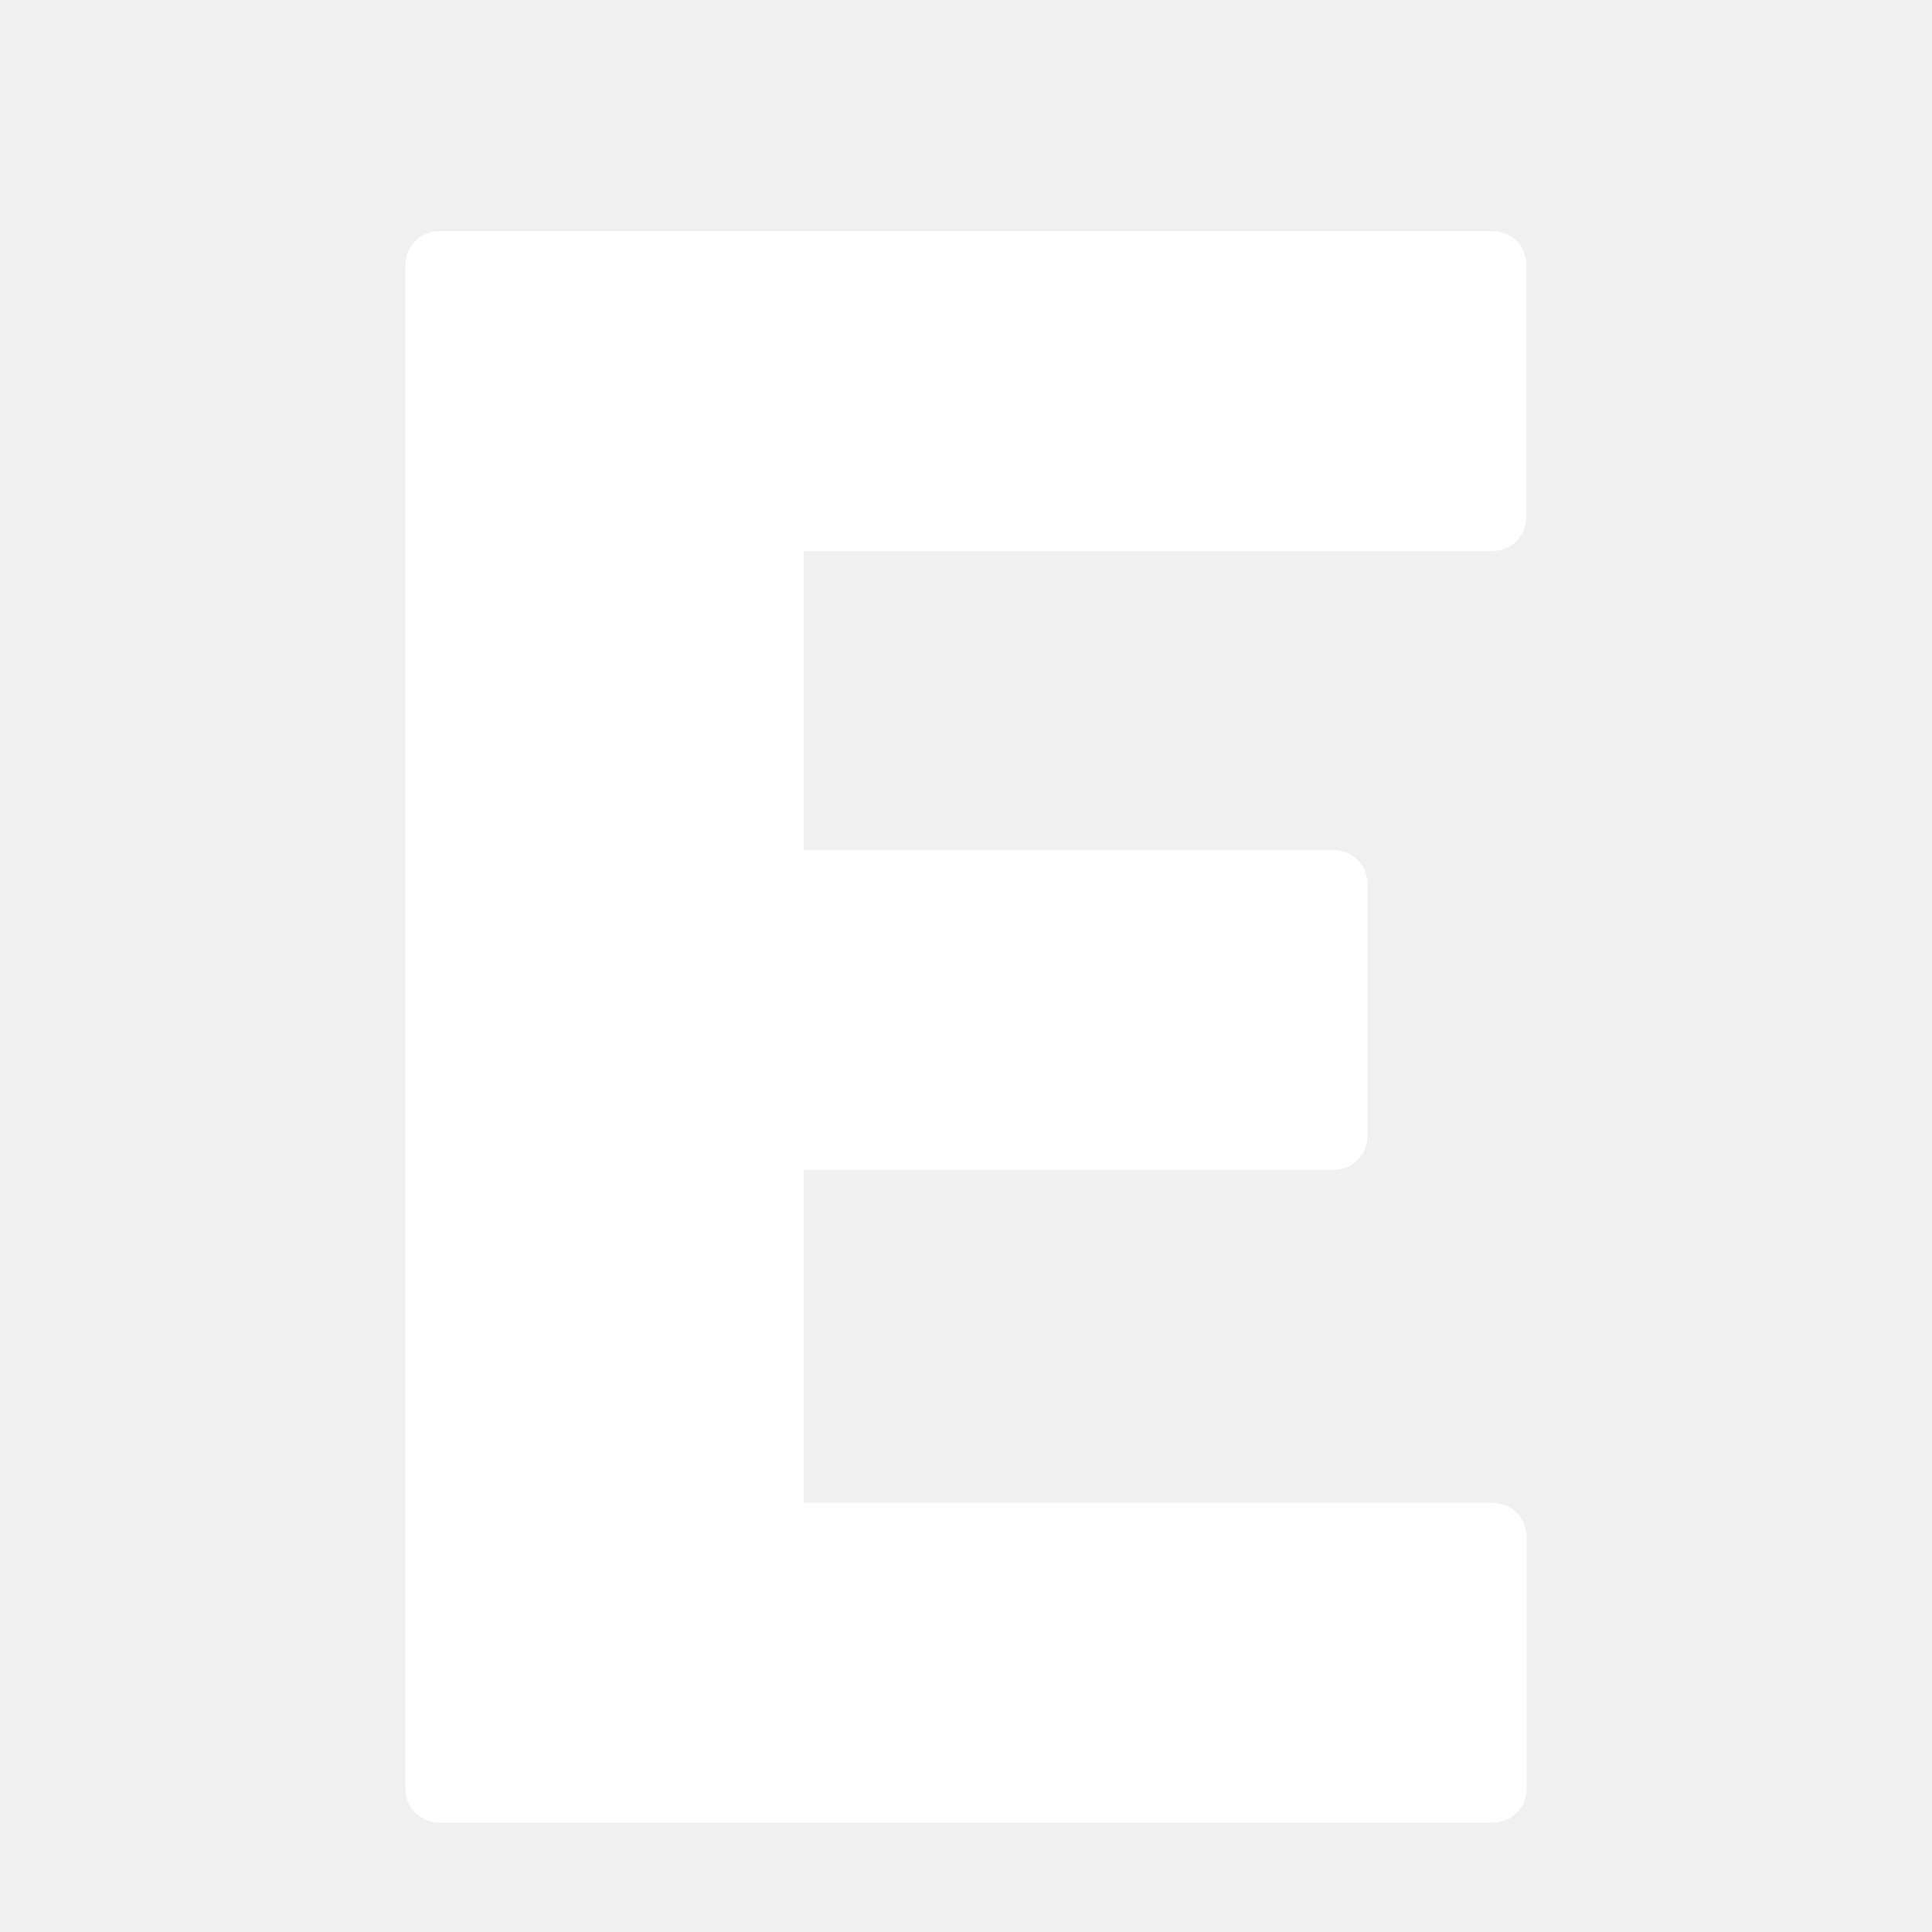
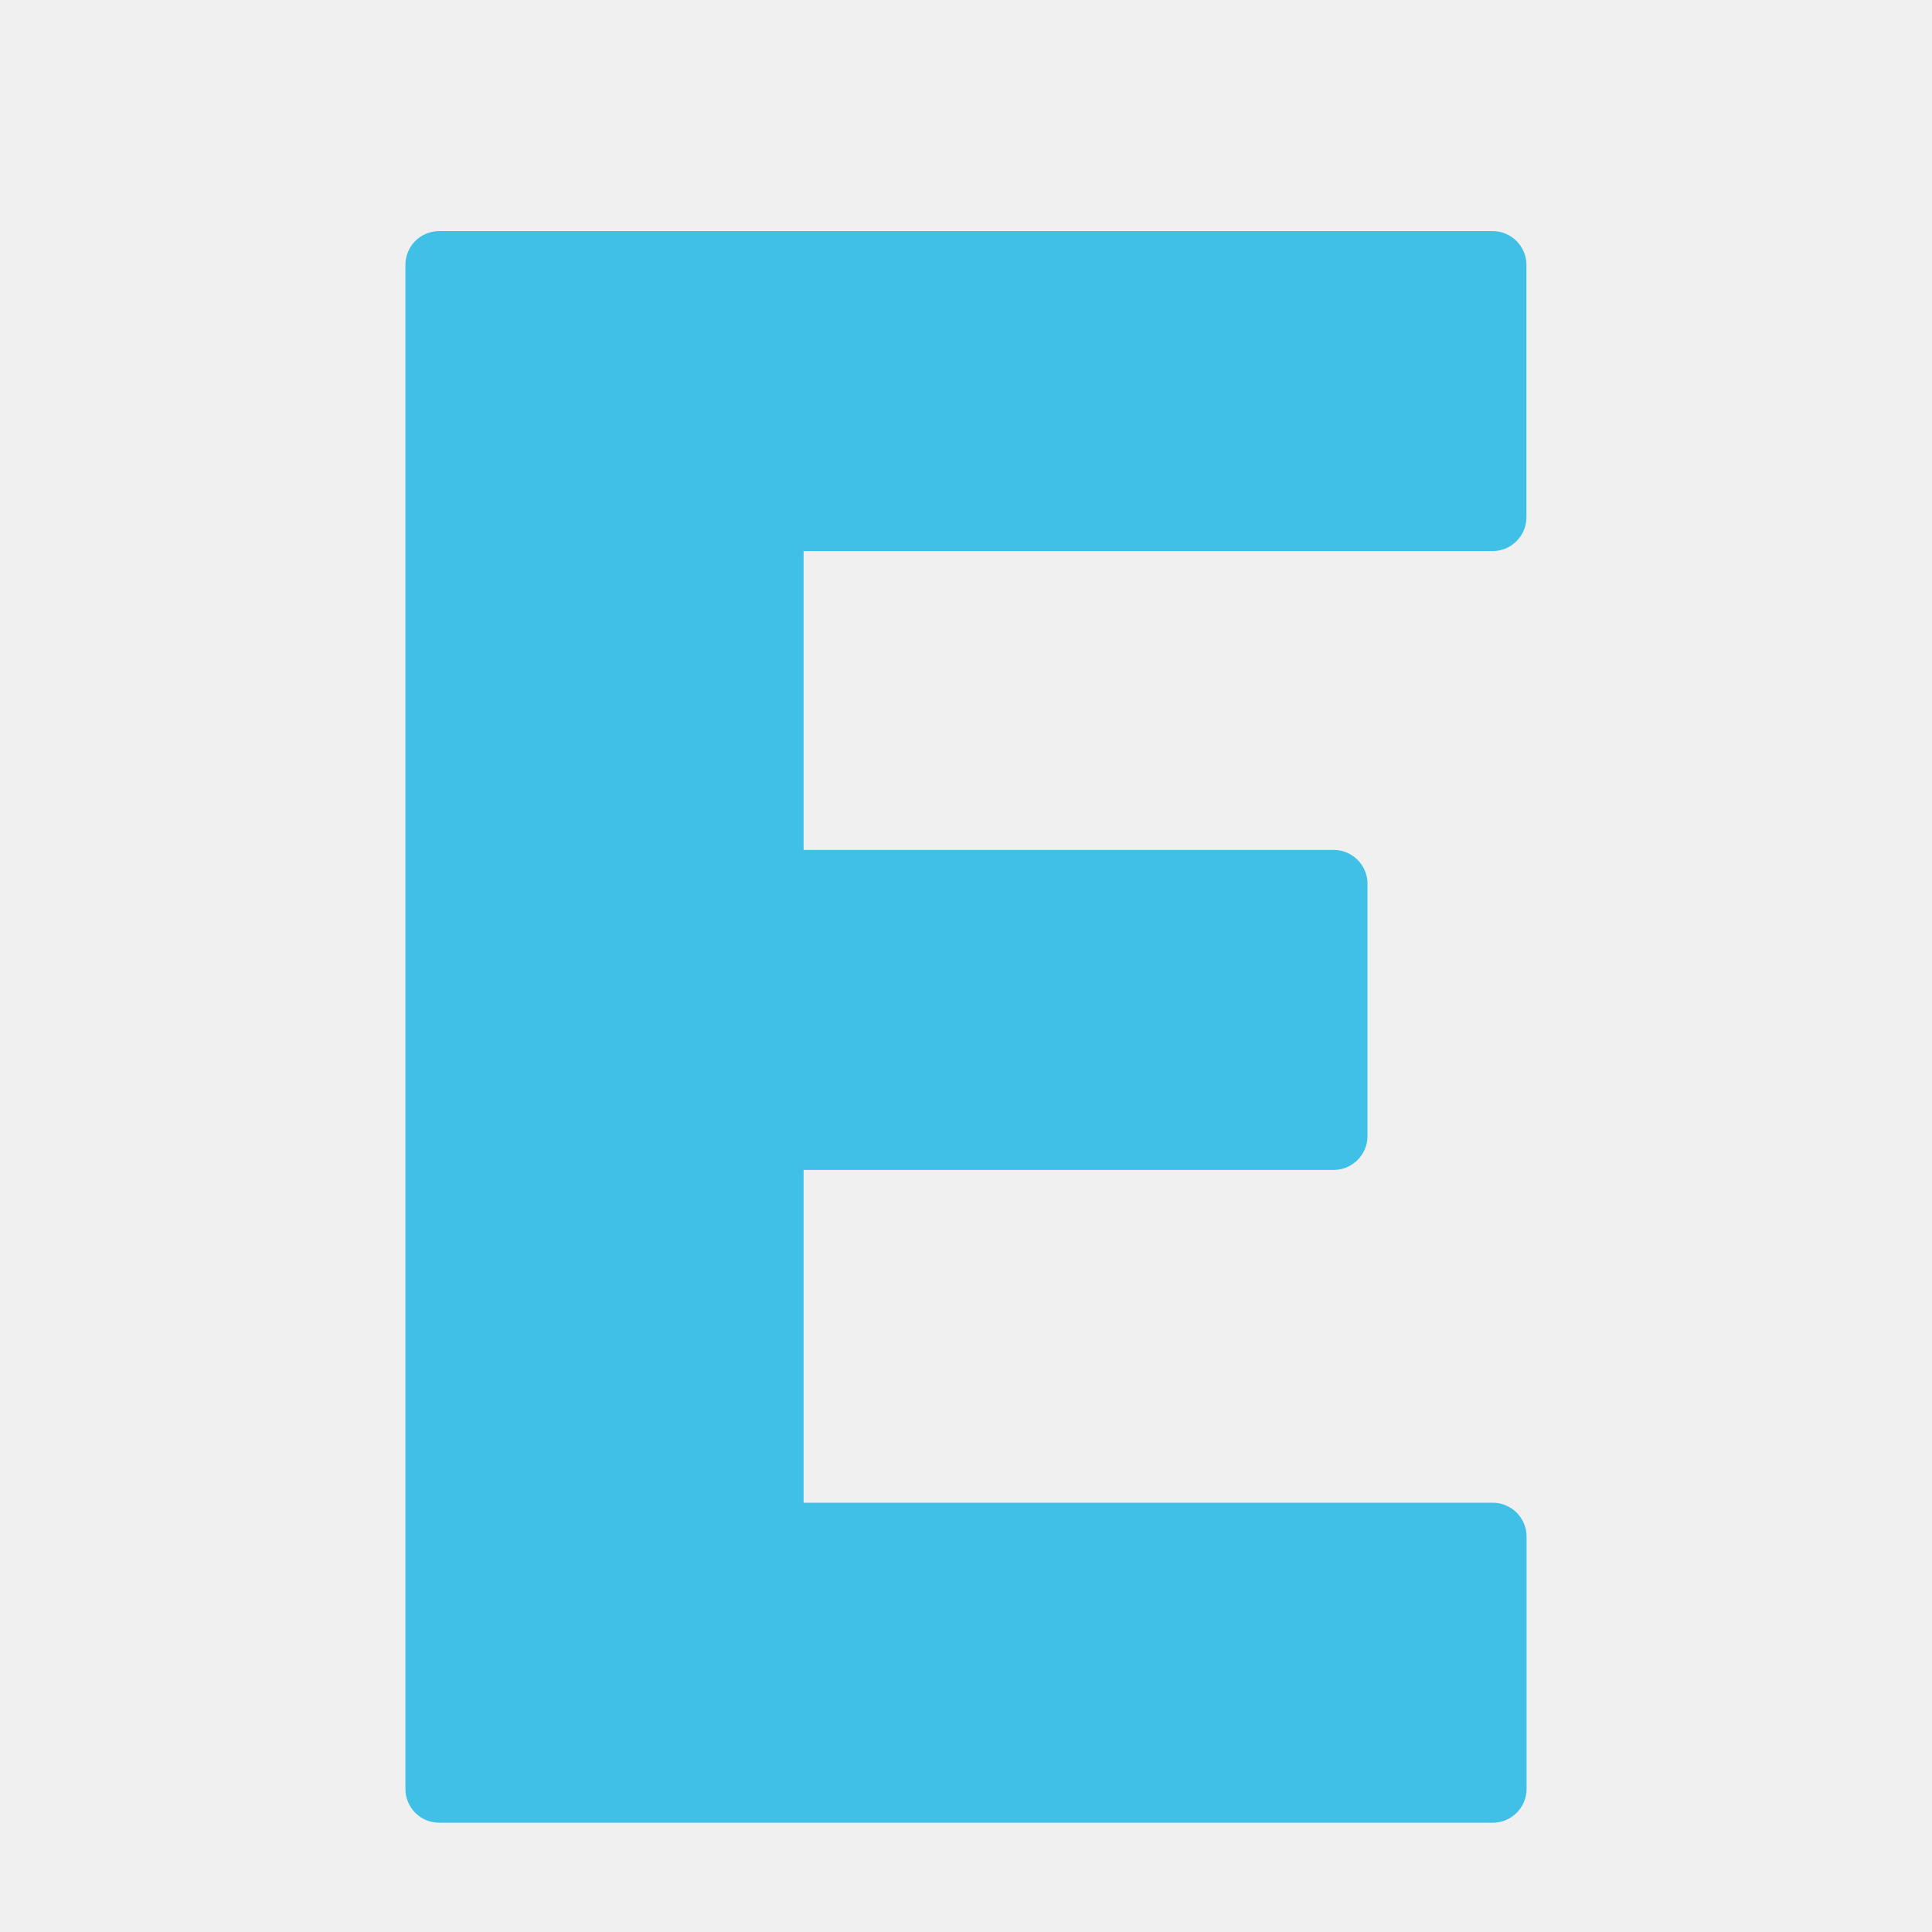
<svg xmlns="http://www.w3.org/2000/svg" width="800px" height="800px" viewBox="0 0 128 128" aria-hidden="true" role="img" class="iconify iconify--noto" preserveAspectRatio="xMidYMid meet">
-   <path d="M98.89 36.51c1.23 0 2.24-1 2.24-2.24V17.55c0-1.24-1.01-2.24-2.24-2.24H29.1c-1.24 0-2.24 1-2.24 2.24v100.97c0 1.24 1 2.24 2.24 2.24h69.8c1.23 0 2.24-1 2.24-2.24V101.8c0-1.24-1.01-2.24-2.24-2.24H53.24V77.51h35.12c1.23 0 2.24-1 2.24-2.24V58.55c0-1.24-1.01-2.24-2.24-2.24H53.24v-19.8h45.65z" fill="white" />
+   <path d="M98.89 36.51c1.23 0 2.24-1 2.24-2.24V17.55c0-1.24-1.01-2.24-2.24-2.24H29.1c-1.24 0-2.24 1-2.24 2.24v100.97c0 1.24 1 2.24 2.24 2.24h69.8c1.23 0 2.24-1 2.24-2.24V101.8c0-1.24-1.01-2.24-2.24-2.24H53.24V77.51h35.12c1.23 0 2.24-1 2.24-2.24V58.55c0-1.24-1.01-2.24-2.24-2.24H53.24v-19.8h45.65z" fill="#40C0E7" />
</svg>
